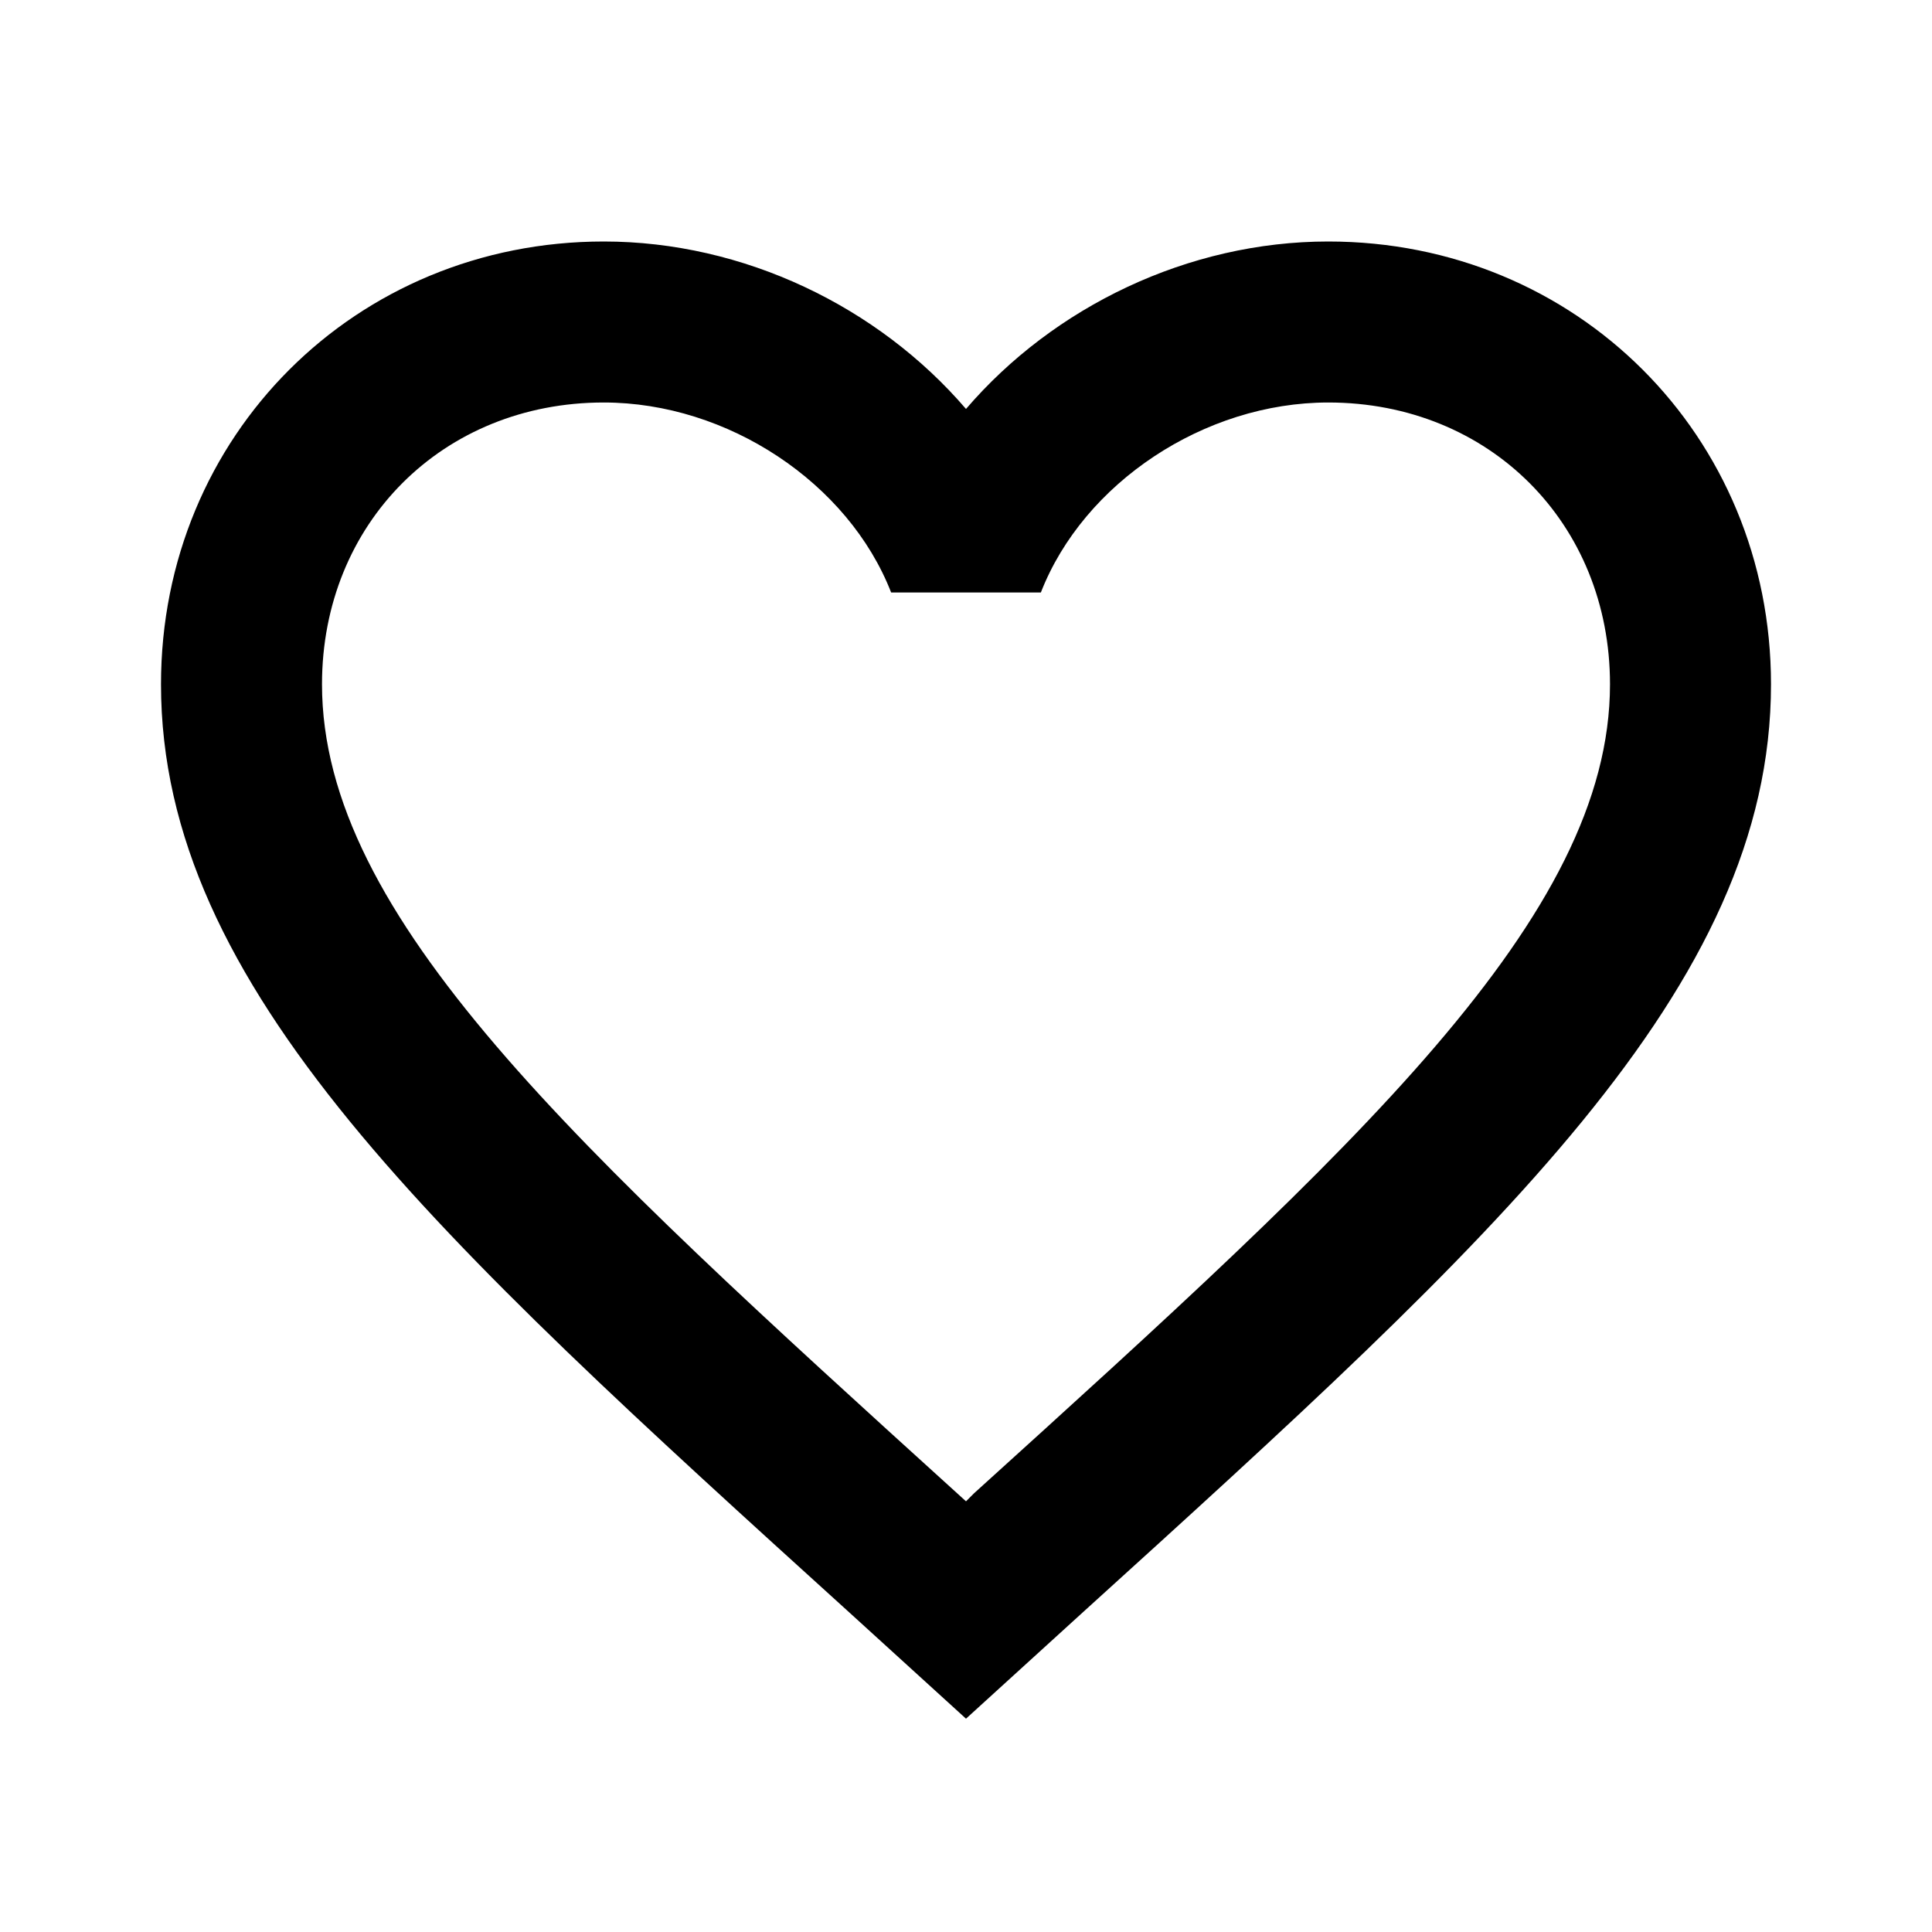
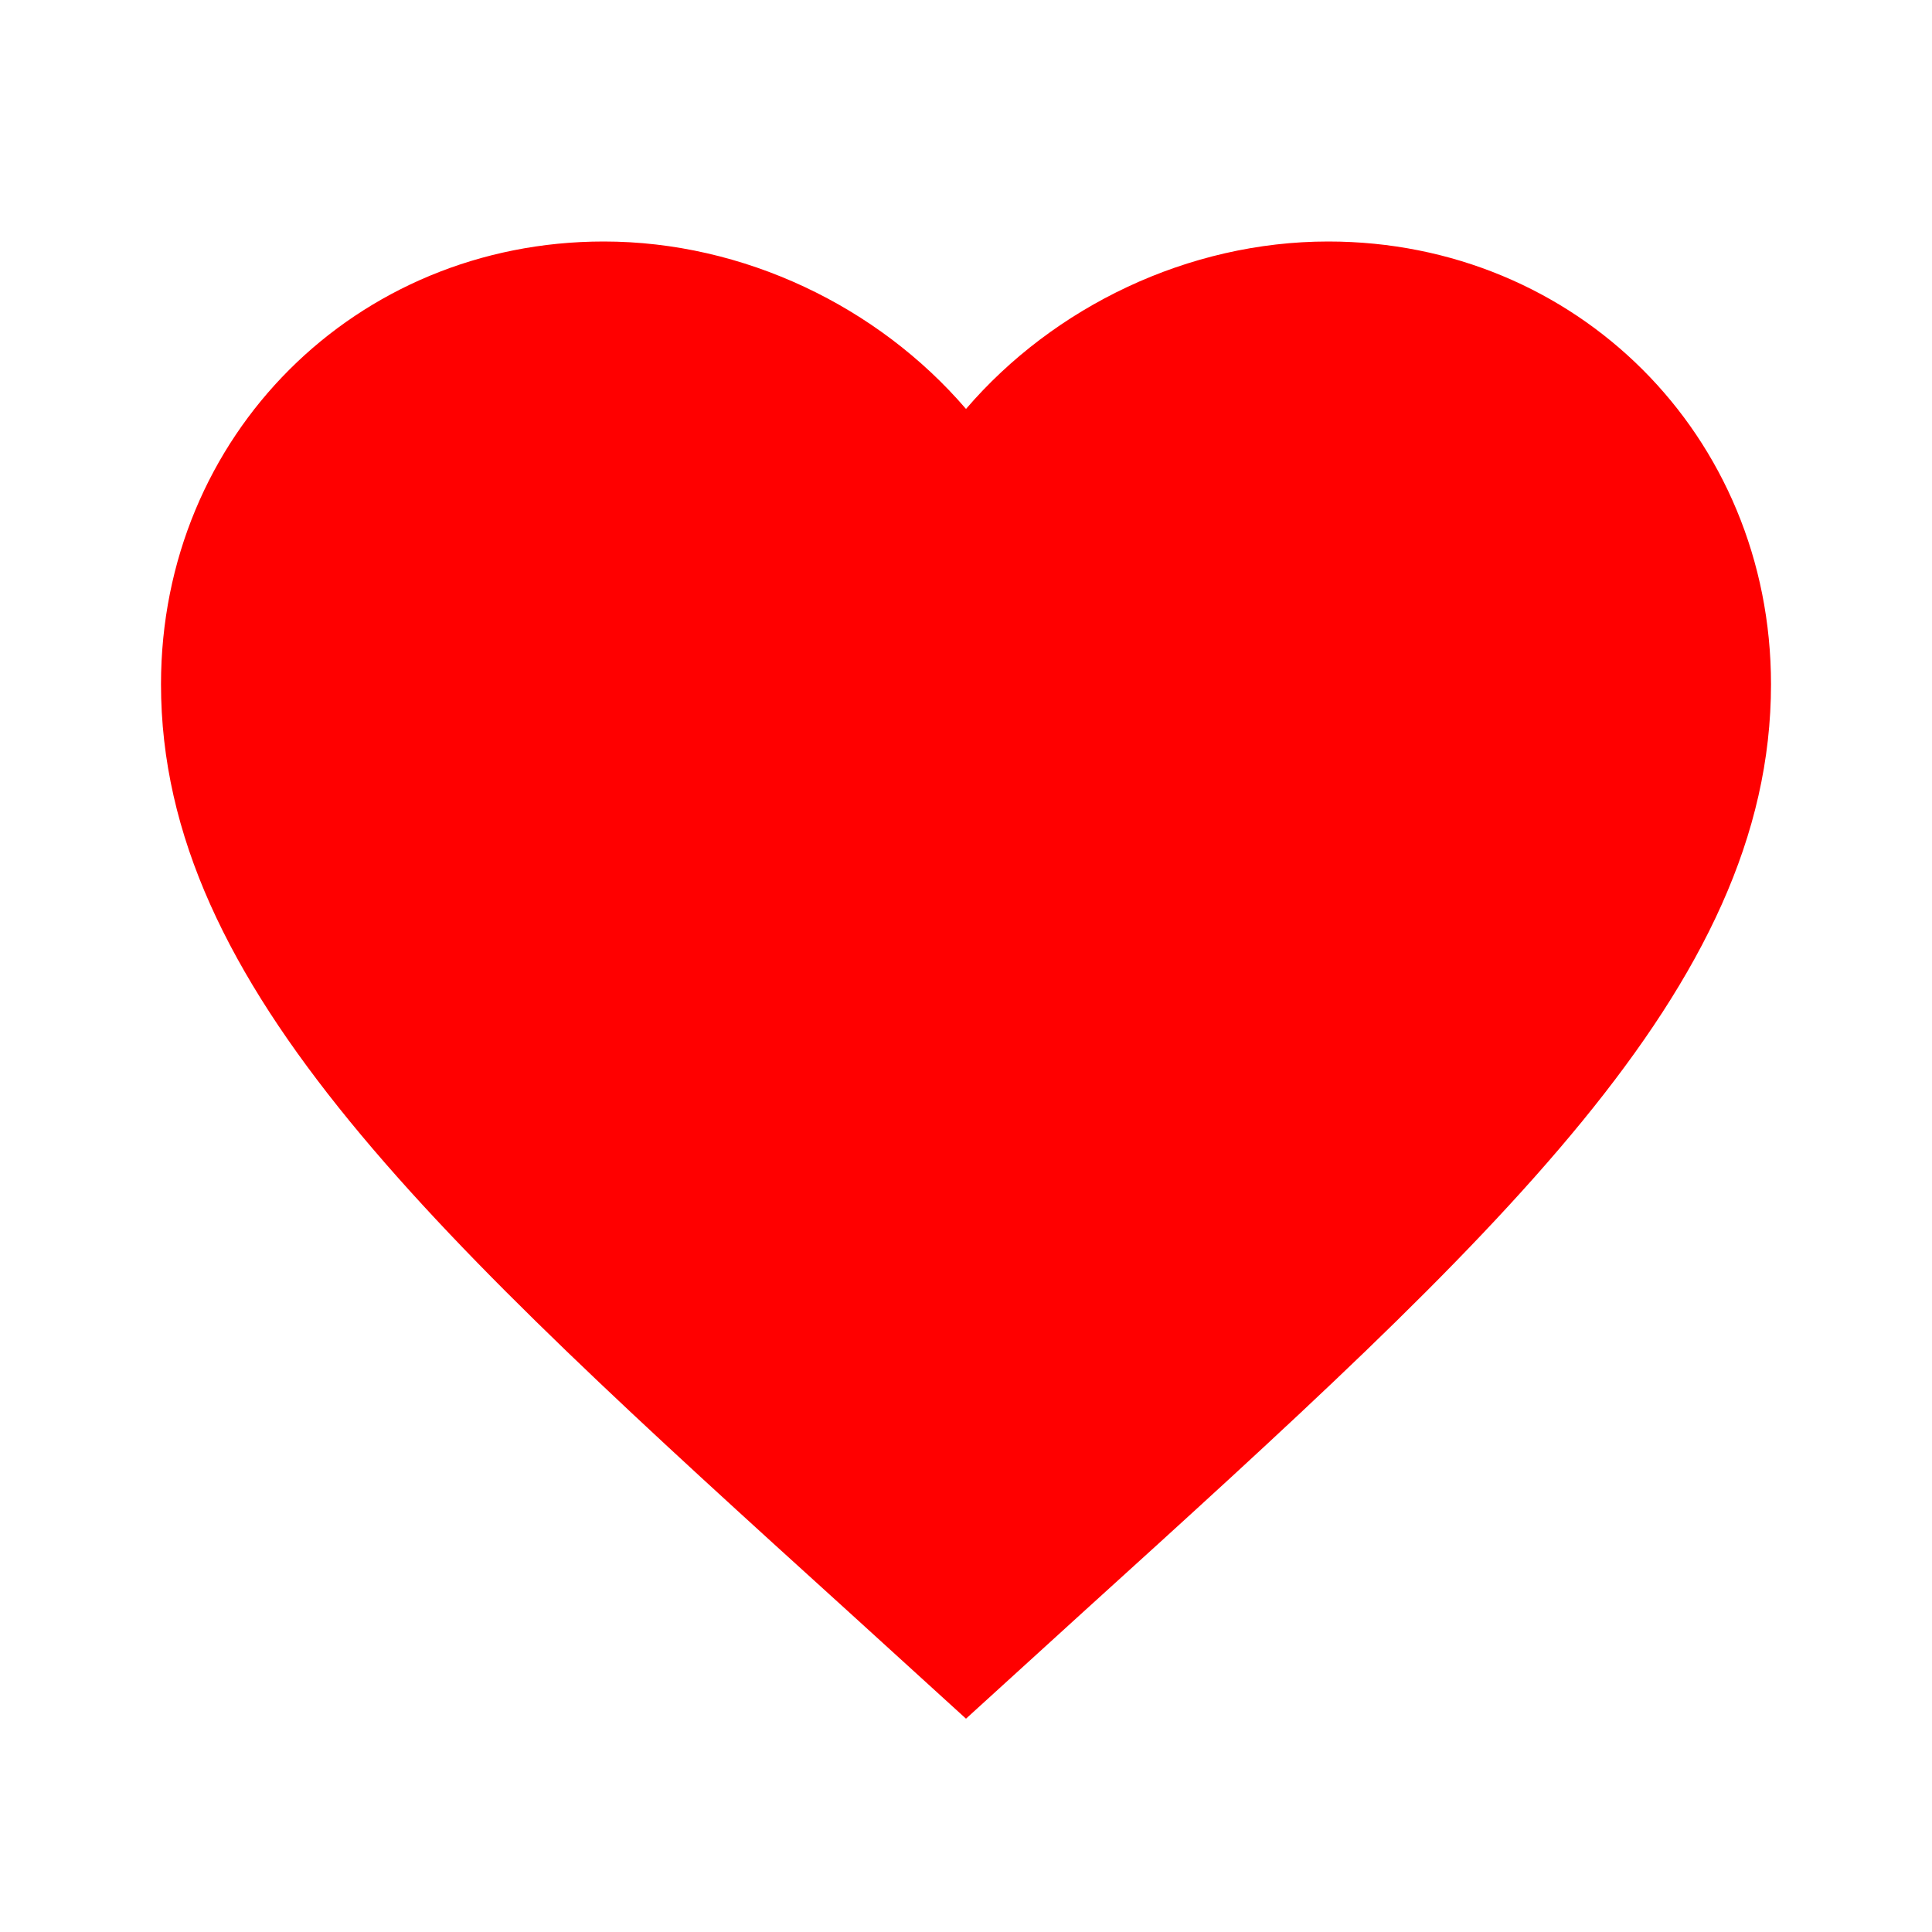
<svg xmlns="http://www.w3.org/2000/svg" version="1.1" width="24" height="24" viewBox="0 0 24 24">
-   <path fill="#000000" d="M12.1,18.55L12,18.65L11.89,18.55C7.14,14.24 4,11.39 4,8.5C4,6.5 5.5,5 7.5,5C9.04,5 10.54,6 11.07,7.36H12.93C13.46,6 14.96,5 16.5,5C18.5,5 20,6.5 20,8.5C20,11.39 16.86,14.24 12.1,18.55M16.5,3C14.76,3 13.09,3.81 12,5.08C10.91,3.81 9.24,3 7.5,3C4.42,3 2,5.41 2,8.5C2,12.27 5.4,15.36 10.55,20.03L12,21.35L13.45,20.03C18.6,15.36 22,12.27 22,8.5C22,5.41 19.58,3 16.5,3Z" />
+   <path fill="#ff0000" d="M12,21.35L10.55,20.03C5.4,15.36 2,12.27 2,8.5C2,5.41 4.42,3 7.5,3C9.24,3 10.91,3.81 12,5.08C13.09,3.81 14.76,3 16.5,3C19.58,3 22,5.41 22,8.5C22,12.27 18.6,15.36 13.45,20.03L12,21.35Z" />
</svg>
